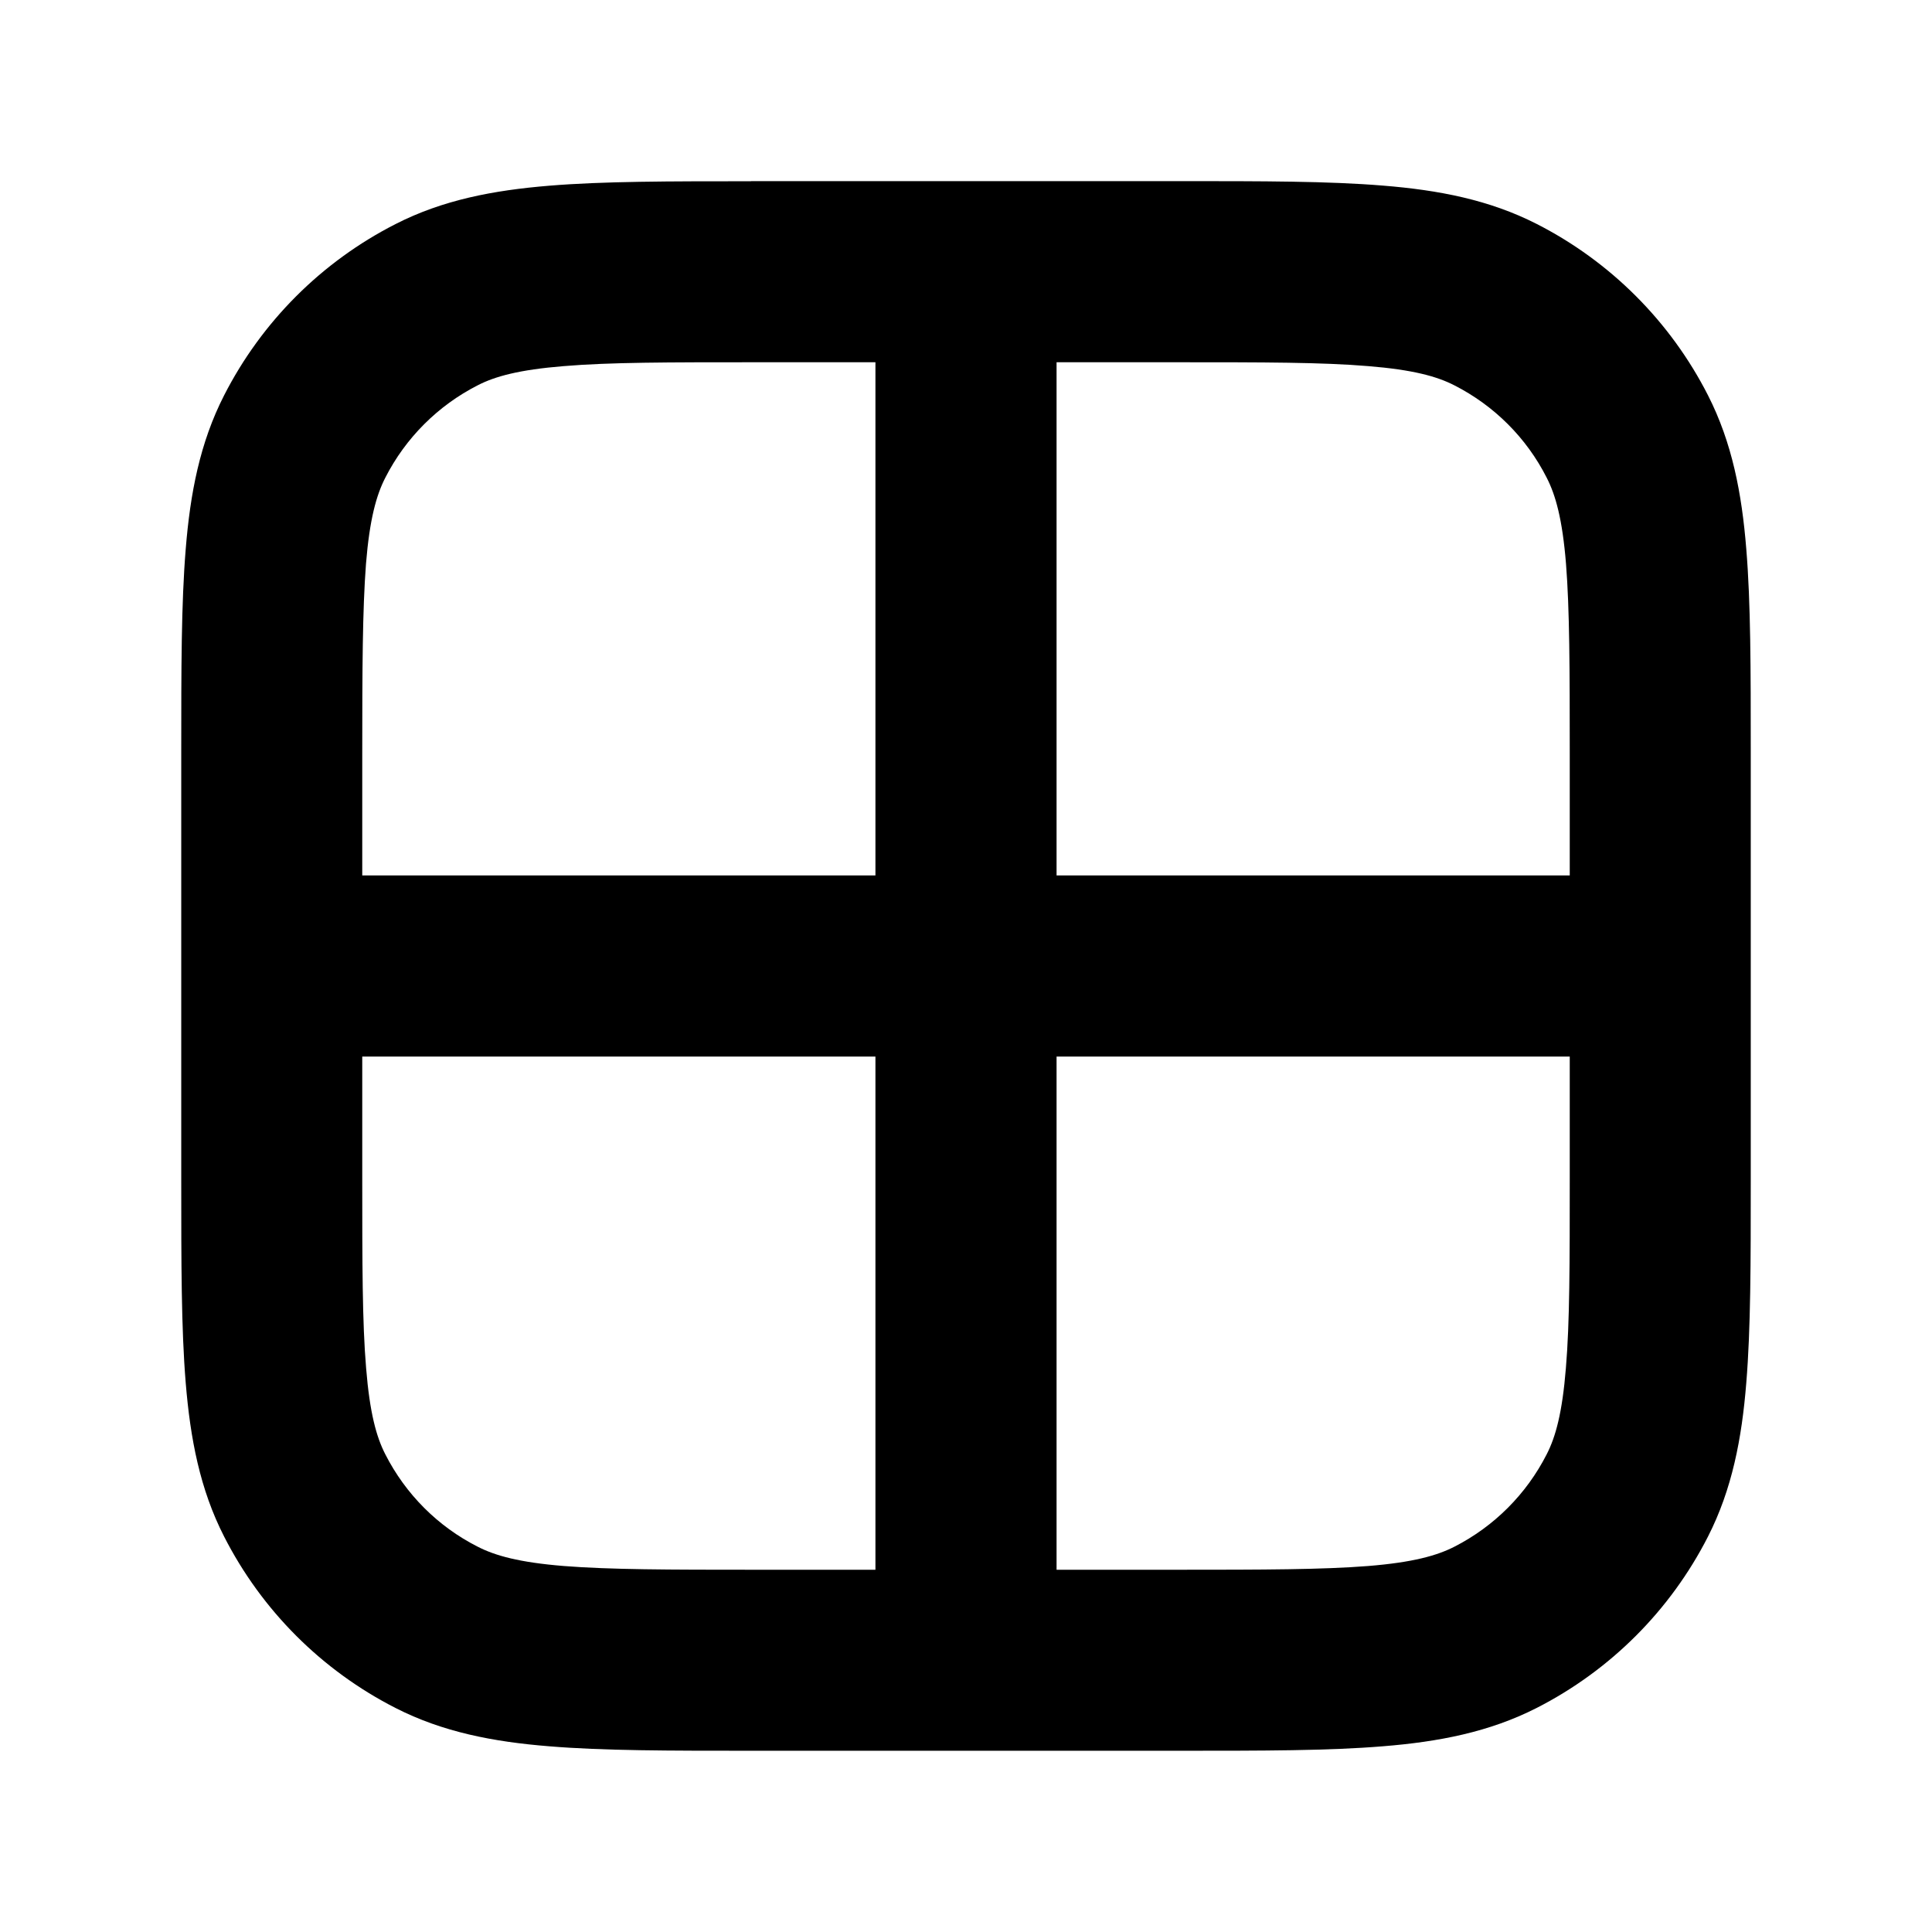
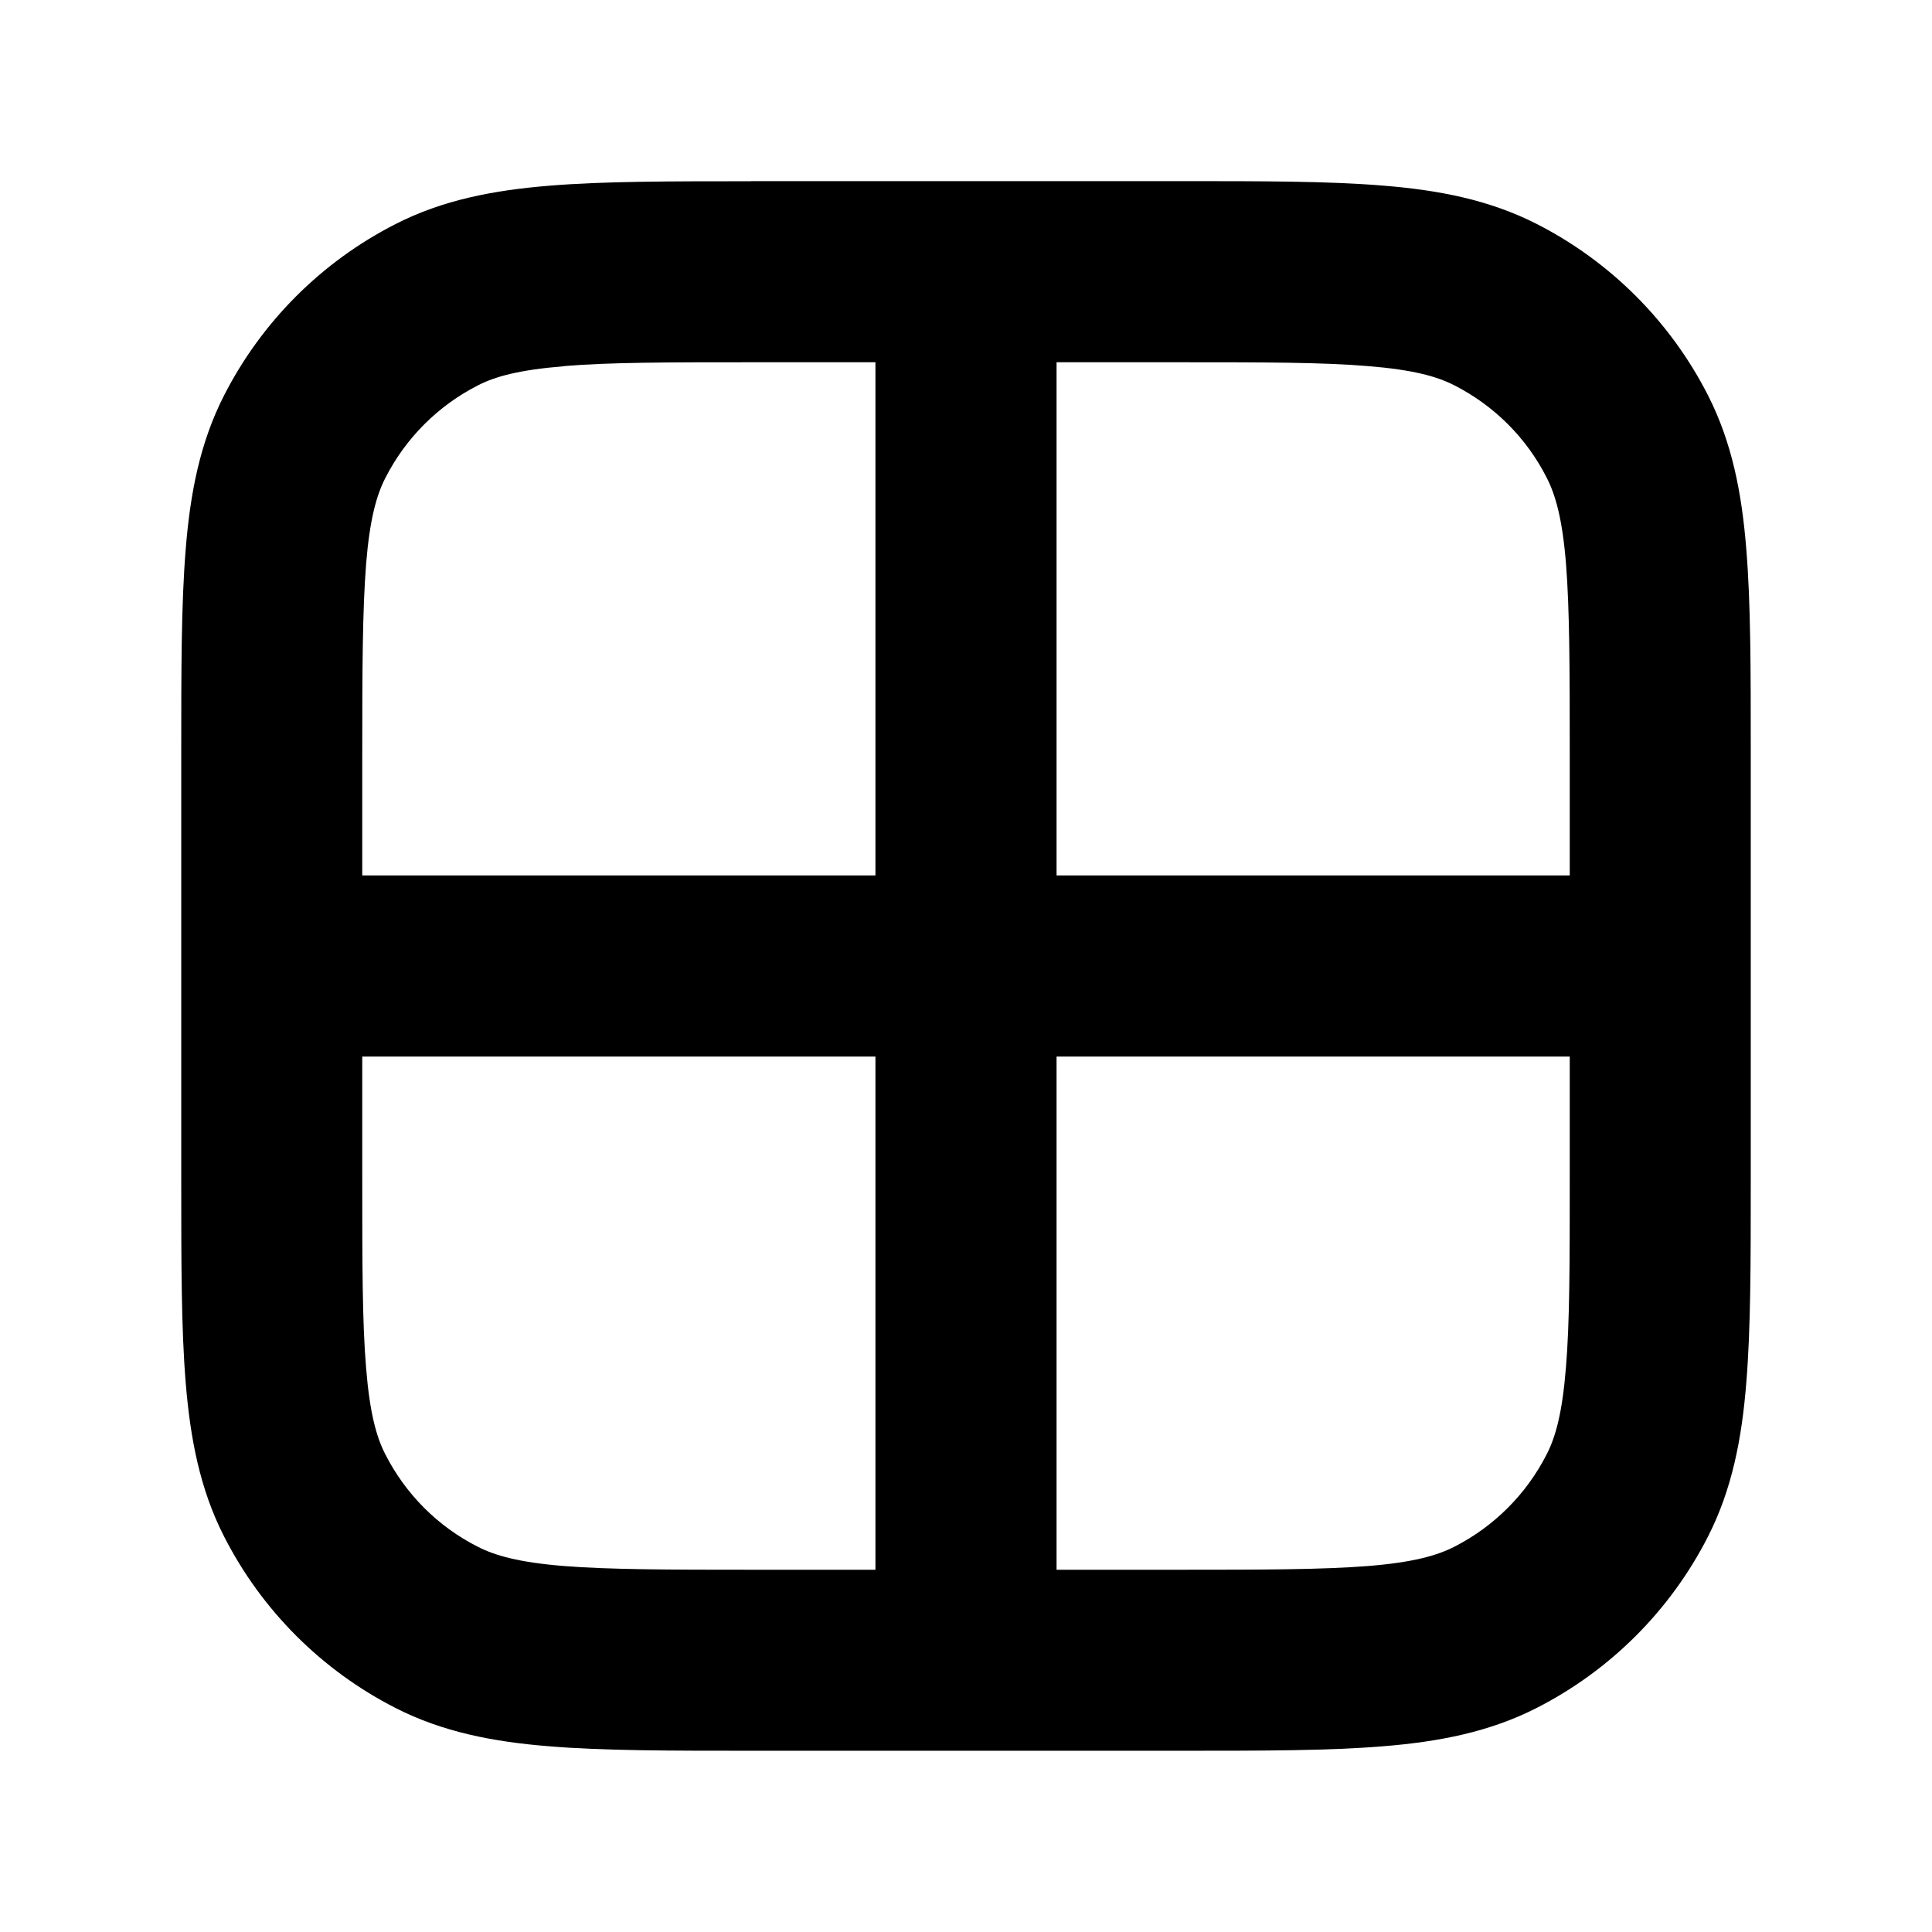
- <svg xmlns="http://www.w3.org/2000/svg" width="16" height="16" fill="currentColor" viewBox="0 0 16 16">
-   <path fill-rule="evenodd" d="M6.219 1.5H9.78c.674 0 1.224 0 1.672.037.463.037.882.118 1.273.317a3.25 3.25 0 0 1 1.42 1.42c.199.391.28.81.317 1.273.037.447.037.998.037 1.672V9.78c0 .674 0 1.224-.037 1.672-.037.463-.118.882-.317 1.273a3.25 3.25 0 0 1-1.42 1.42c-.391.199-.81.28-1.273.317-.447.037-.998.037-1.672.037H6.22c-.674 0-1.225 0-1.672-.037-.463-.037-.882-.118-1.272-.317a3.25 3.25 0 0 1-1.42-1.42c-.2-.391-.28-.81-.318-1.273-.037-.447-.037-.998-.037-1.672V6.22c0-.674 0-1.225.037-1.672.037-.463.118-.882.317-1.272a3.25 3.25 0 0 1 1.42-1.42c.391-.2.81-.28 1.273-.318.447-.037.998-.037 1.672-.037Zm-1.55 1.532c-.37.03-.57.085-.713.159a1.75 1.75 0 0 0-.765.765c-.074.144-.13.343-.16.713C3.002 5.05 3 5.538 3 6.25v1h4.25V3h-1c-.712 0-1.202 0-1.58.032ZM7.25 8.75H3v1c0 .712 0 1.202.032 1.58.03.371.085.57.159.714.168.33.435.598.765.765.144.074.343.13.713.16.38.03.869.031 1.581.031h1V8.75Zm1.5 0H13v1c0 .712 0 1.202-.032 1.58-.03.371-.085.57-.159.714a1.75 1.75 0 0 1-.764.765c-.145.074-.344.13-.714.16-.38.03-.869.031-1.581.031h-1V8.75ZM13 7.25H8.75V3h1c.712 0 1.202 0 1.58.032.371.03.57.085.714.159.33.168.598.435.765.765.074.144.13.343.16.713.03.38.031.869.031 1.581v1Z" clip-rule="evenodd" />
+ <svg xmlns="http://www.w3.org/2000/svg" width="16" height="16" viewBox="0 0 16 16" fill="currentColor">
+   <path fill-rule="evenodd" d="M6.219 1.5H9.78c.674 0 1.224 0 1.672.037.463.037.882.118 1.273.317a3.25 3.25 0 0 1 1.42 1.42c.199.391.28.81.317 1.273.037.447.037.998.037 1.672V9.78c0 .674 0 1.224-.037 1.672-.037.463-.118.882-.317 1.273a3.25 3.25 0 0 1-1.42 1.42c-.391.199-.81.28-1.273.317-.447.037-.998.037-1.672.037H6.22c-.674 0-1.225 0-1.672-.037-.463-.037-.882-.118-1.272-.317a3.25 3.25 0 0 1-1.42-1.42c-.2-.391-.28-.81-.318-1.273-.037-.447-.037-.998-.037-1.672V6.22c0-.674 0-1.225.037-1.672.037-.463.118-.882.317-1.272a3.25 3.25 0 0 1 1.42-1.42c.391-.2.81-.28 1.273-.318.447-.037.998-.037 1.672-.037M4.67 3.033c-.37.03-.57.085-.713.159a1.75 1.75 0 0 0-.765.765c-.074.144-.13.343-.16.713-.03.38-.032.868-.032 1.58v1h4.25V3h-1c-.712 0-1.202 0-1.58.032M7.25 8.75H3v1c0 .712 0 1.202.032 1.58.03.371.085.57.159.714.168.33.435.598.765.765.144.074.343.13.713.16.38.03.869.031 1.581.031h1zm1.5 0H13v1c0 .712 0 1.202-.032 1.58-.03.371-.085.57-.159.714a1.75 1.75 0 0 1-.764.765c-.145.074-.344.13-.714.16-.38.03-.869.031-1.581.031h-1zM13 7.25H8.75V3h1c.712 0 1.202 0 1.58.032.371.03.57.085.714.159.33.168.598.435.765.765.074.144.13.343.16.713.03.38.031.869.031 1.581z" clip-rule="evenodd" />
</svg>
